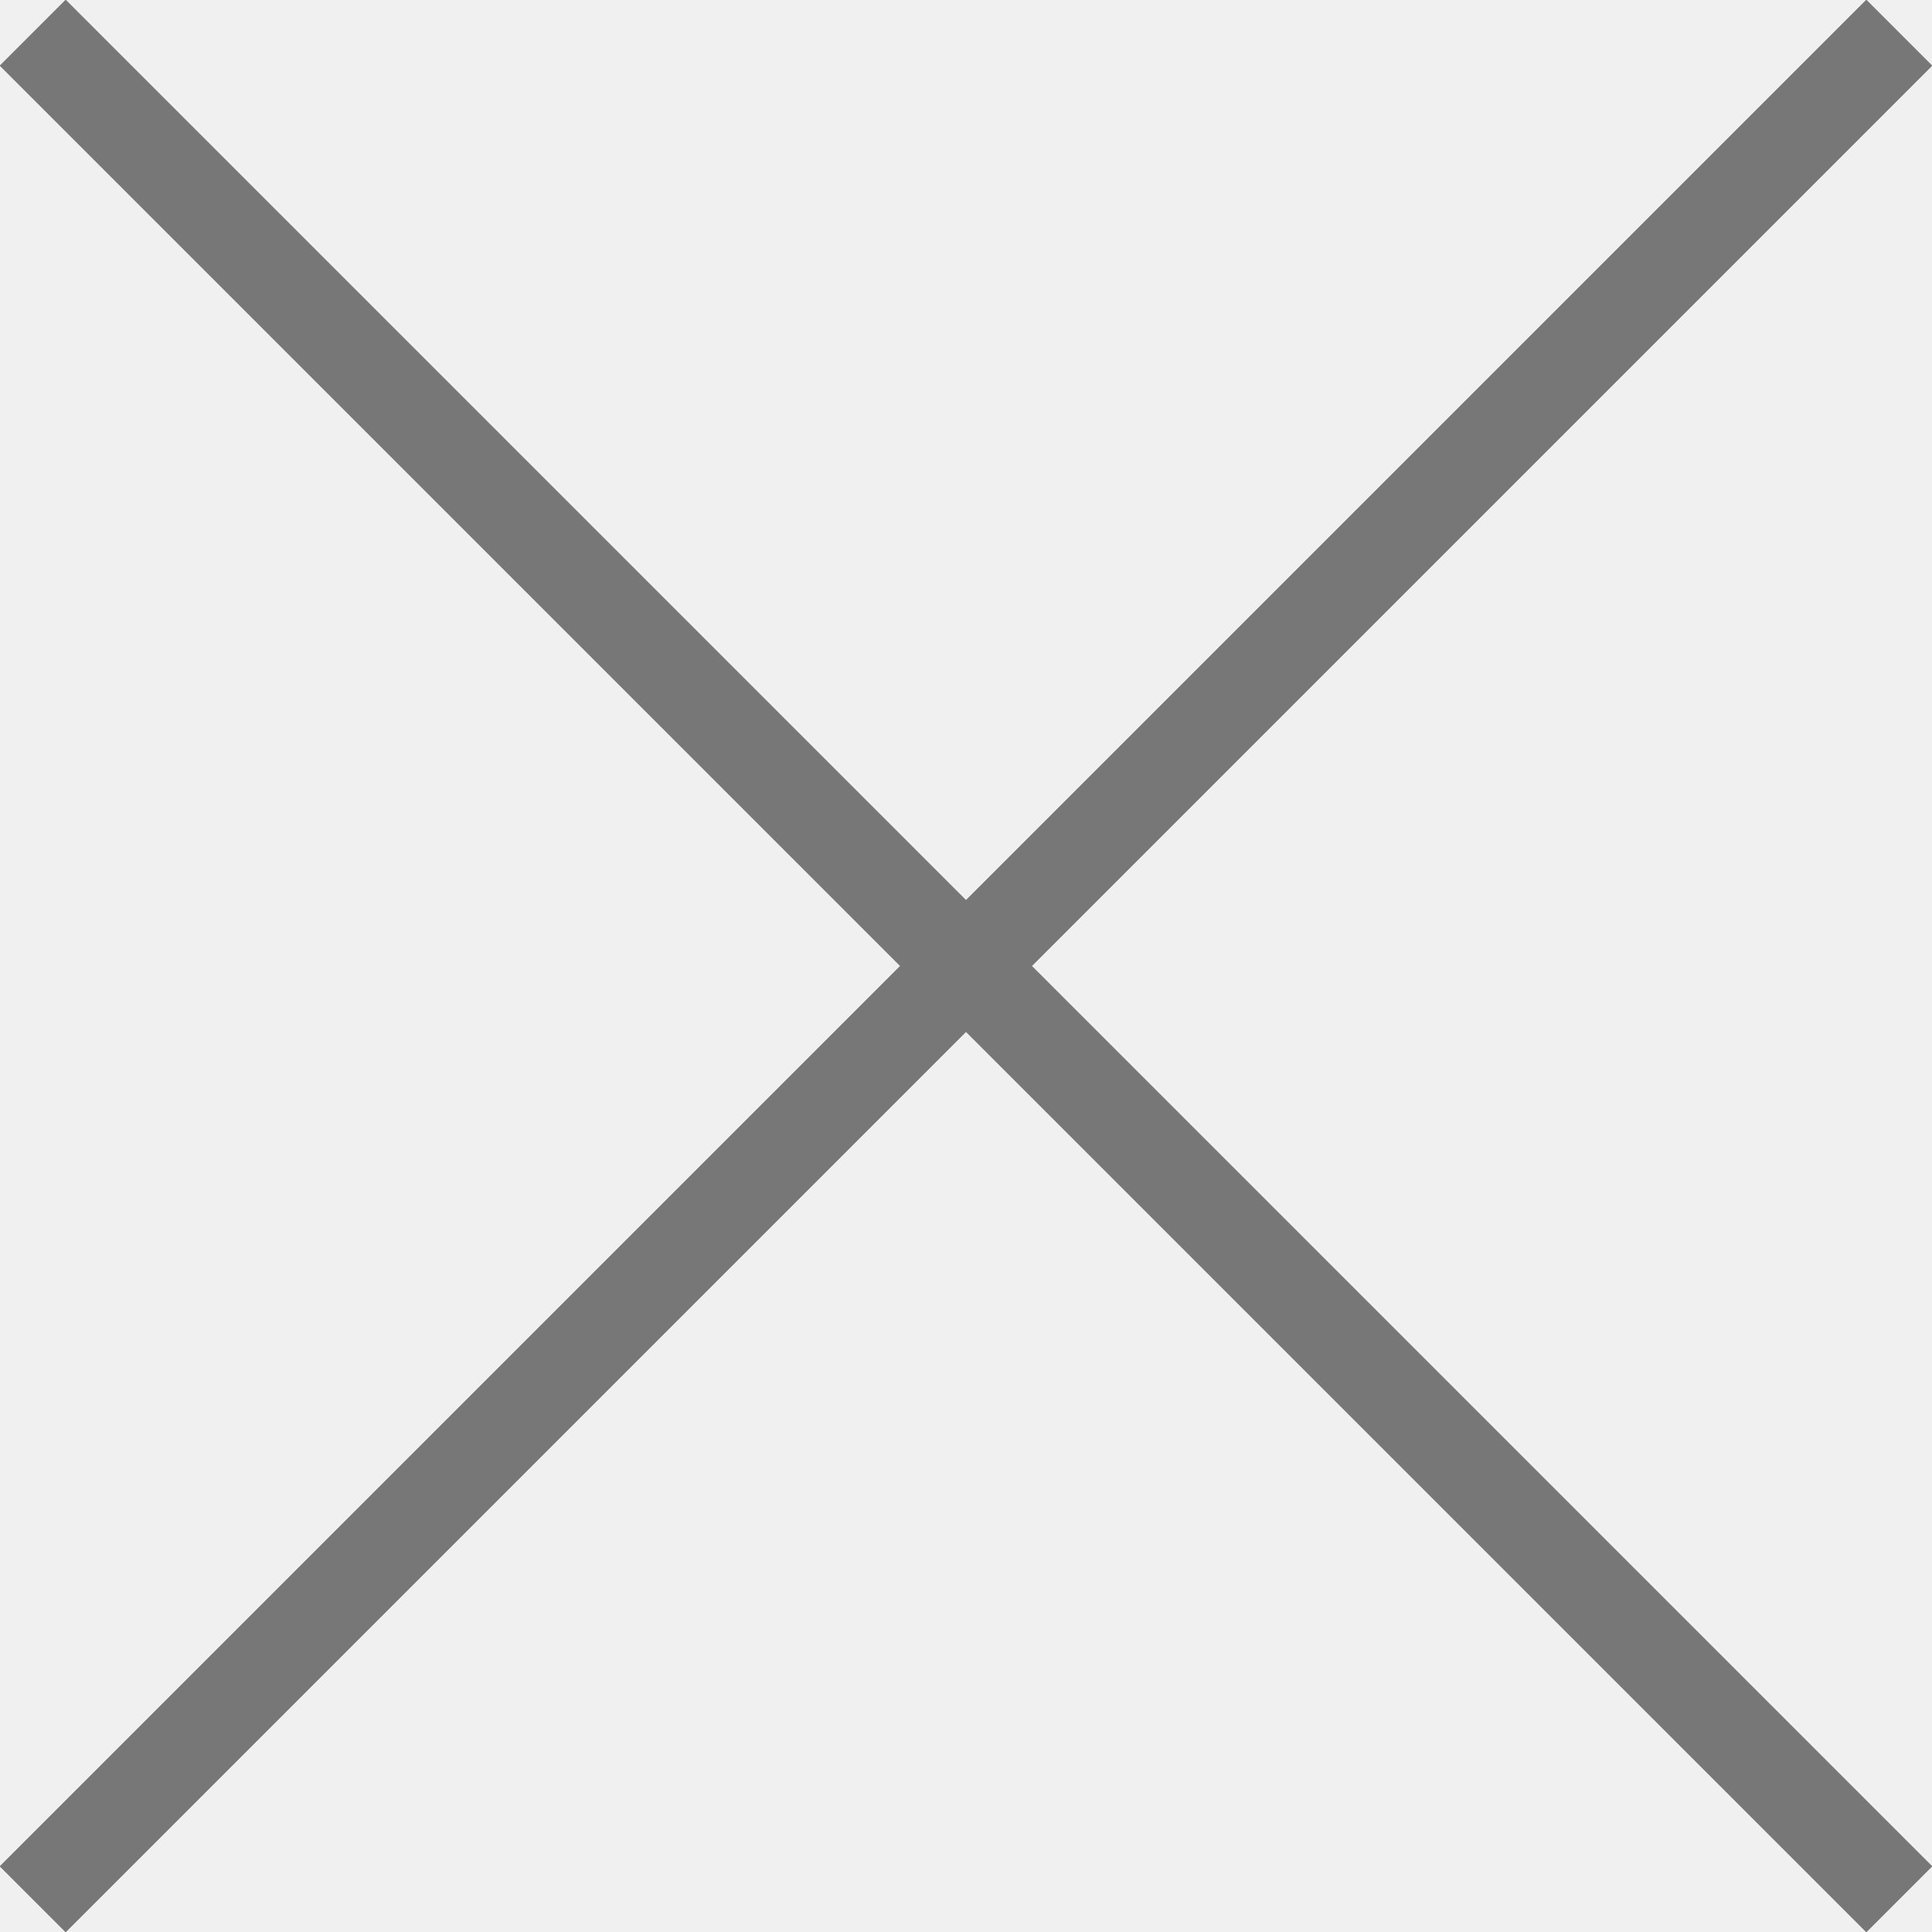
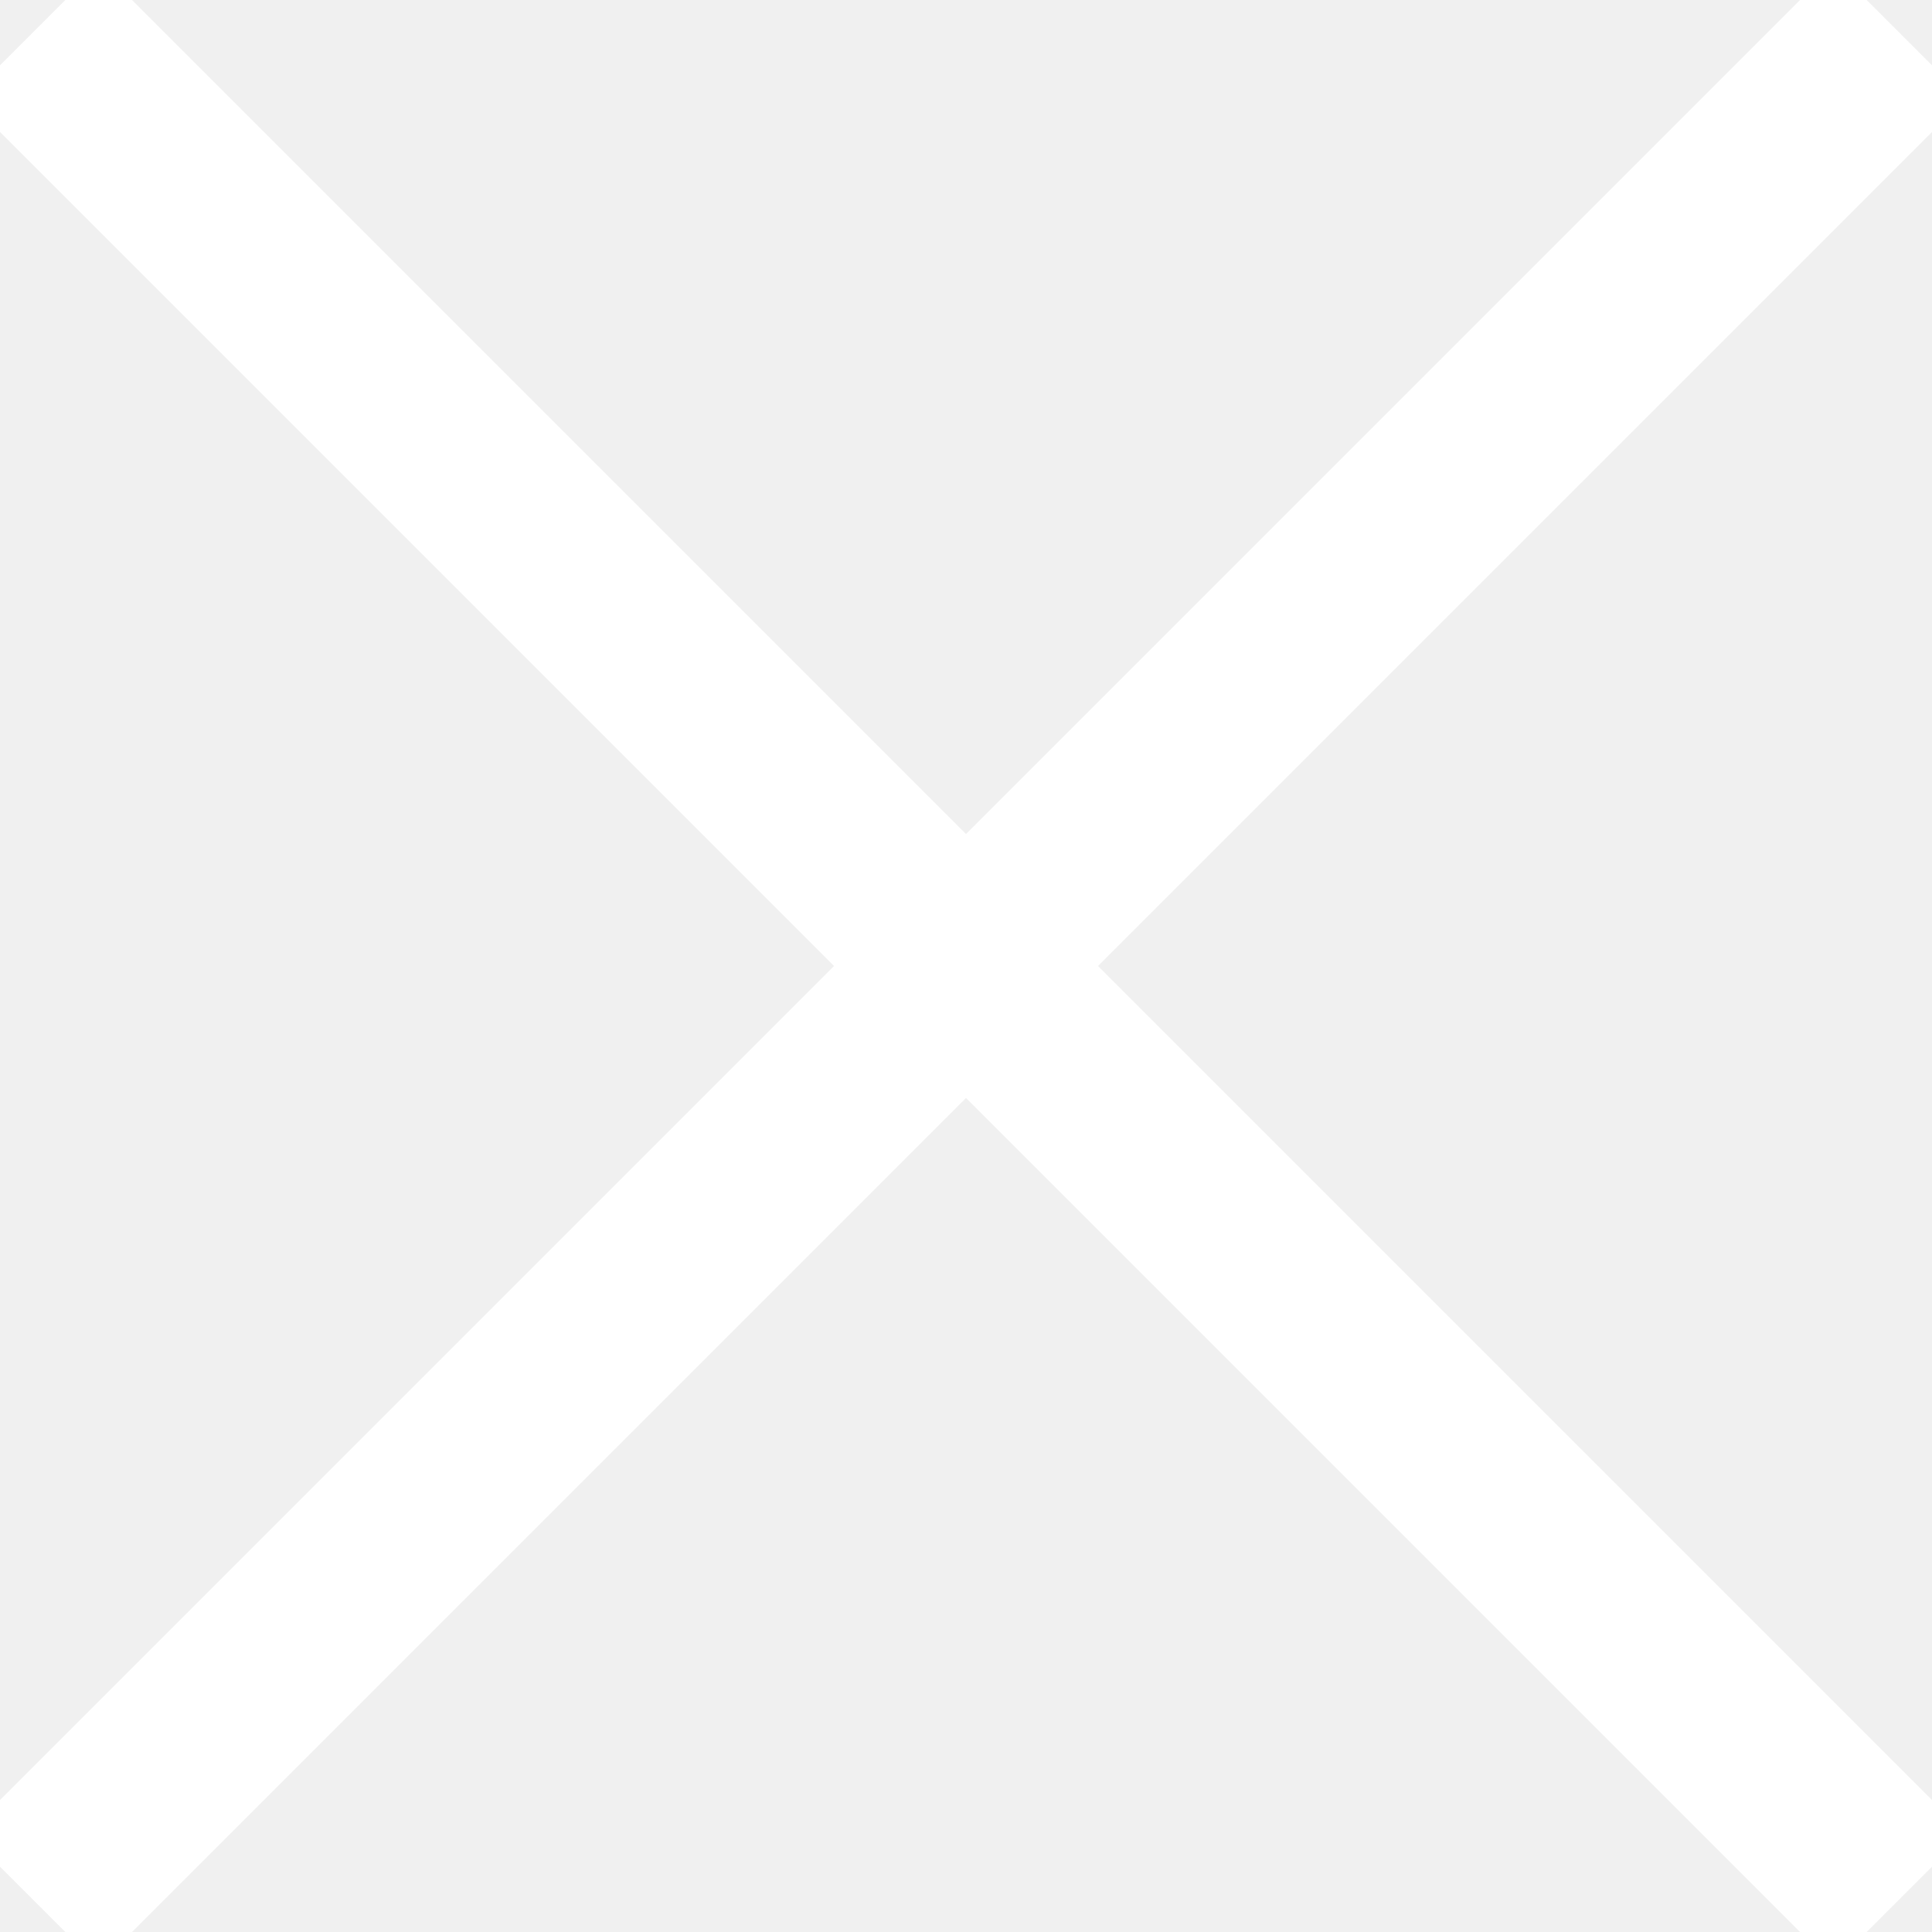
<svg xmlns="http://www.w3.org/2000/svg" version="1.1" id="Layer_1" x="0px" y="0px" viewBox="0 0 41.4 41.4" enable-background="new 0 0 41.4 41.4" xml:space="preserve">
-   <line fill="none" stroke="#777777" stroke-width="2" stroke-miterlimit="10" x1="0.7" y1="0.7" x2="40.7" y2="40.7" />
-   <line fill="none" stroke="#777777" stroke-width="2" stroke-miterlimit="10" x1="40.7" y1="0.7" x2="0.7" y2="40.7" />
+   <line fill="none" stroke="#FFFFFF" stroke-width="4" stroke-miterlimit="10" x1="0.7" y1="0.7" x2="40.7" y2="40.7" />
+   <line fill="none" stroke="#FFFFFF" stroke-width="4" stroke-miterlimit="10" x1="40.7" y1="0.7" x2="0.7" y2="40.7" />
</svg>
